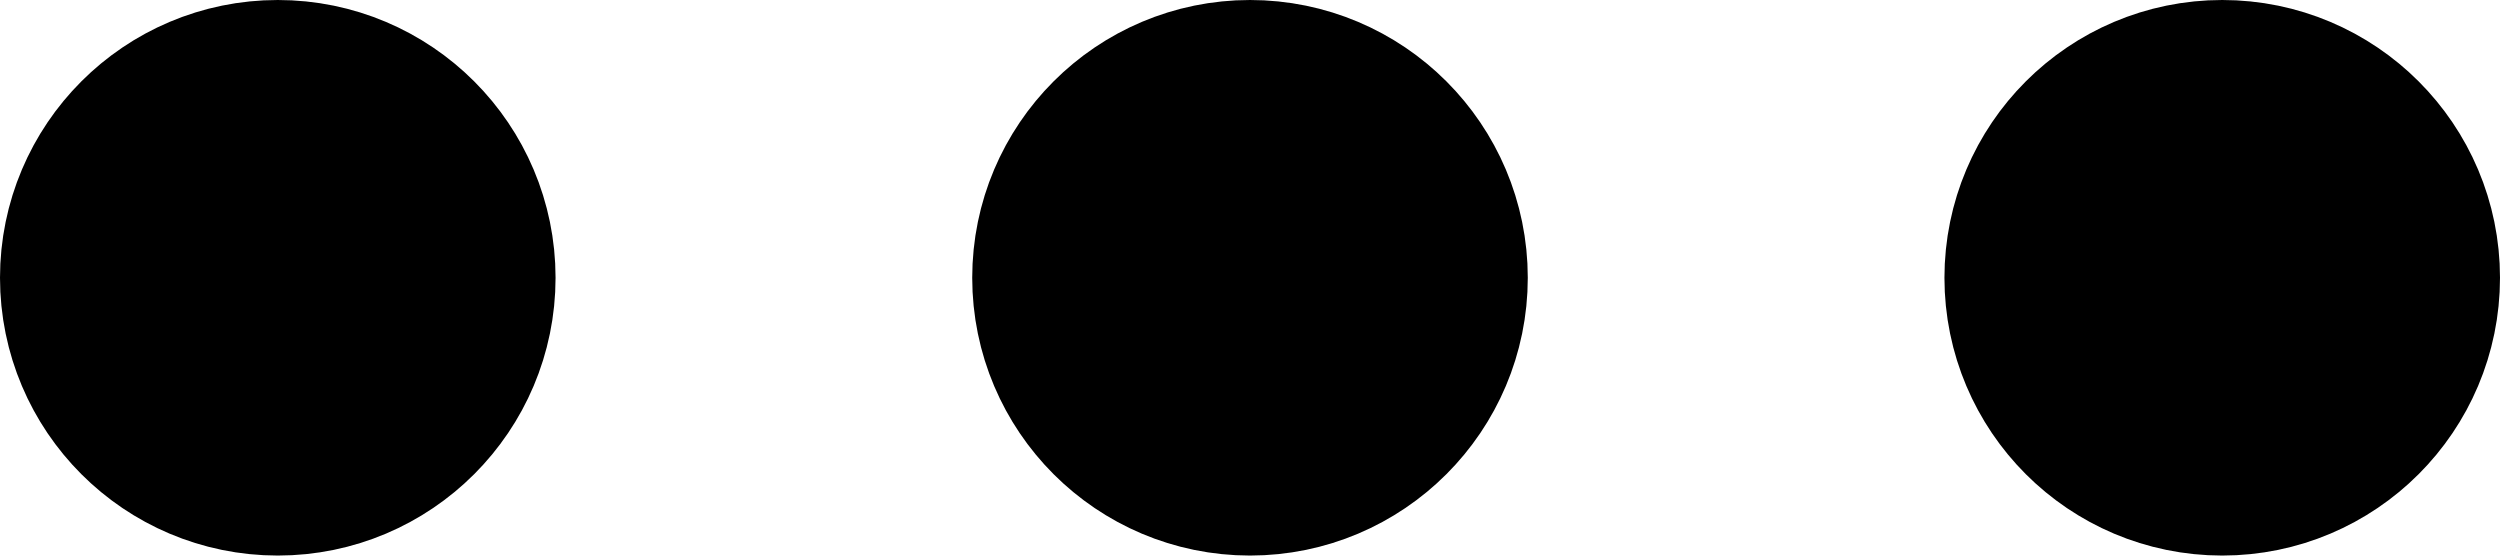
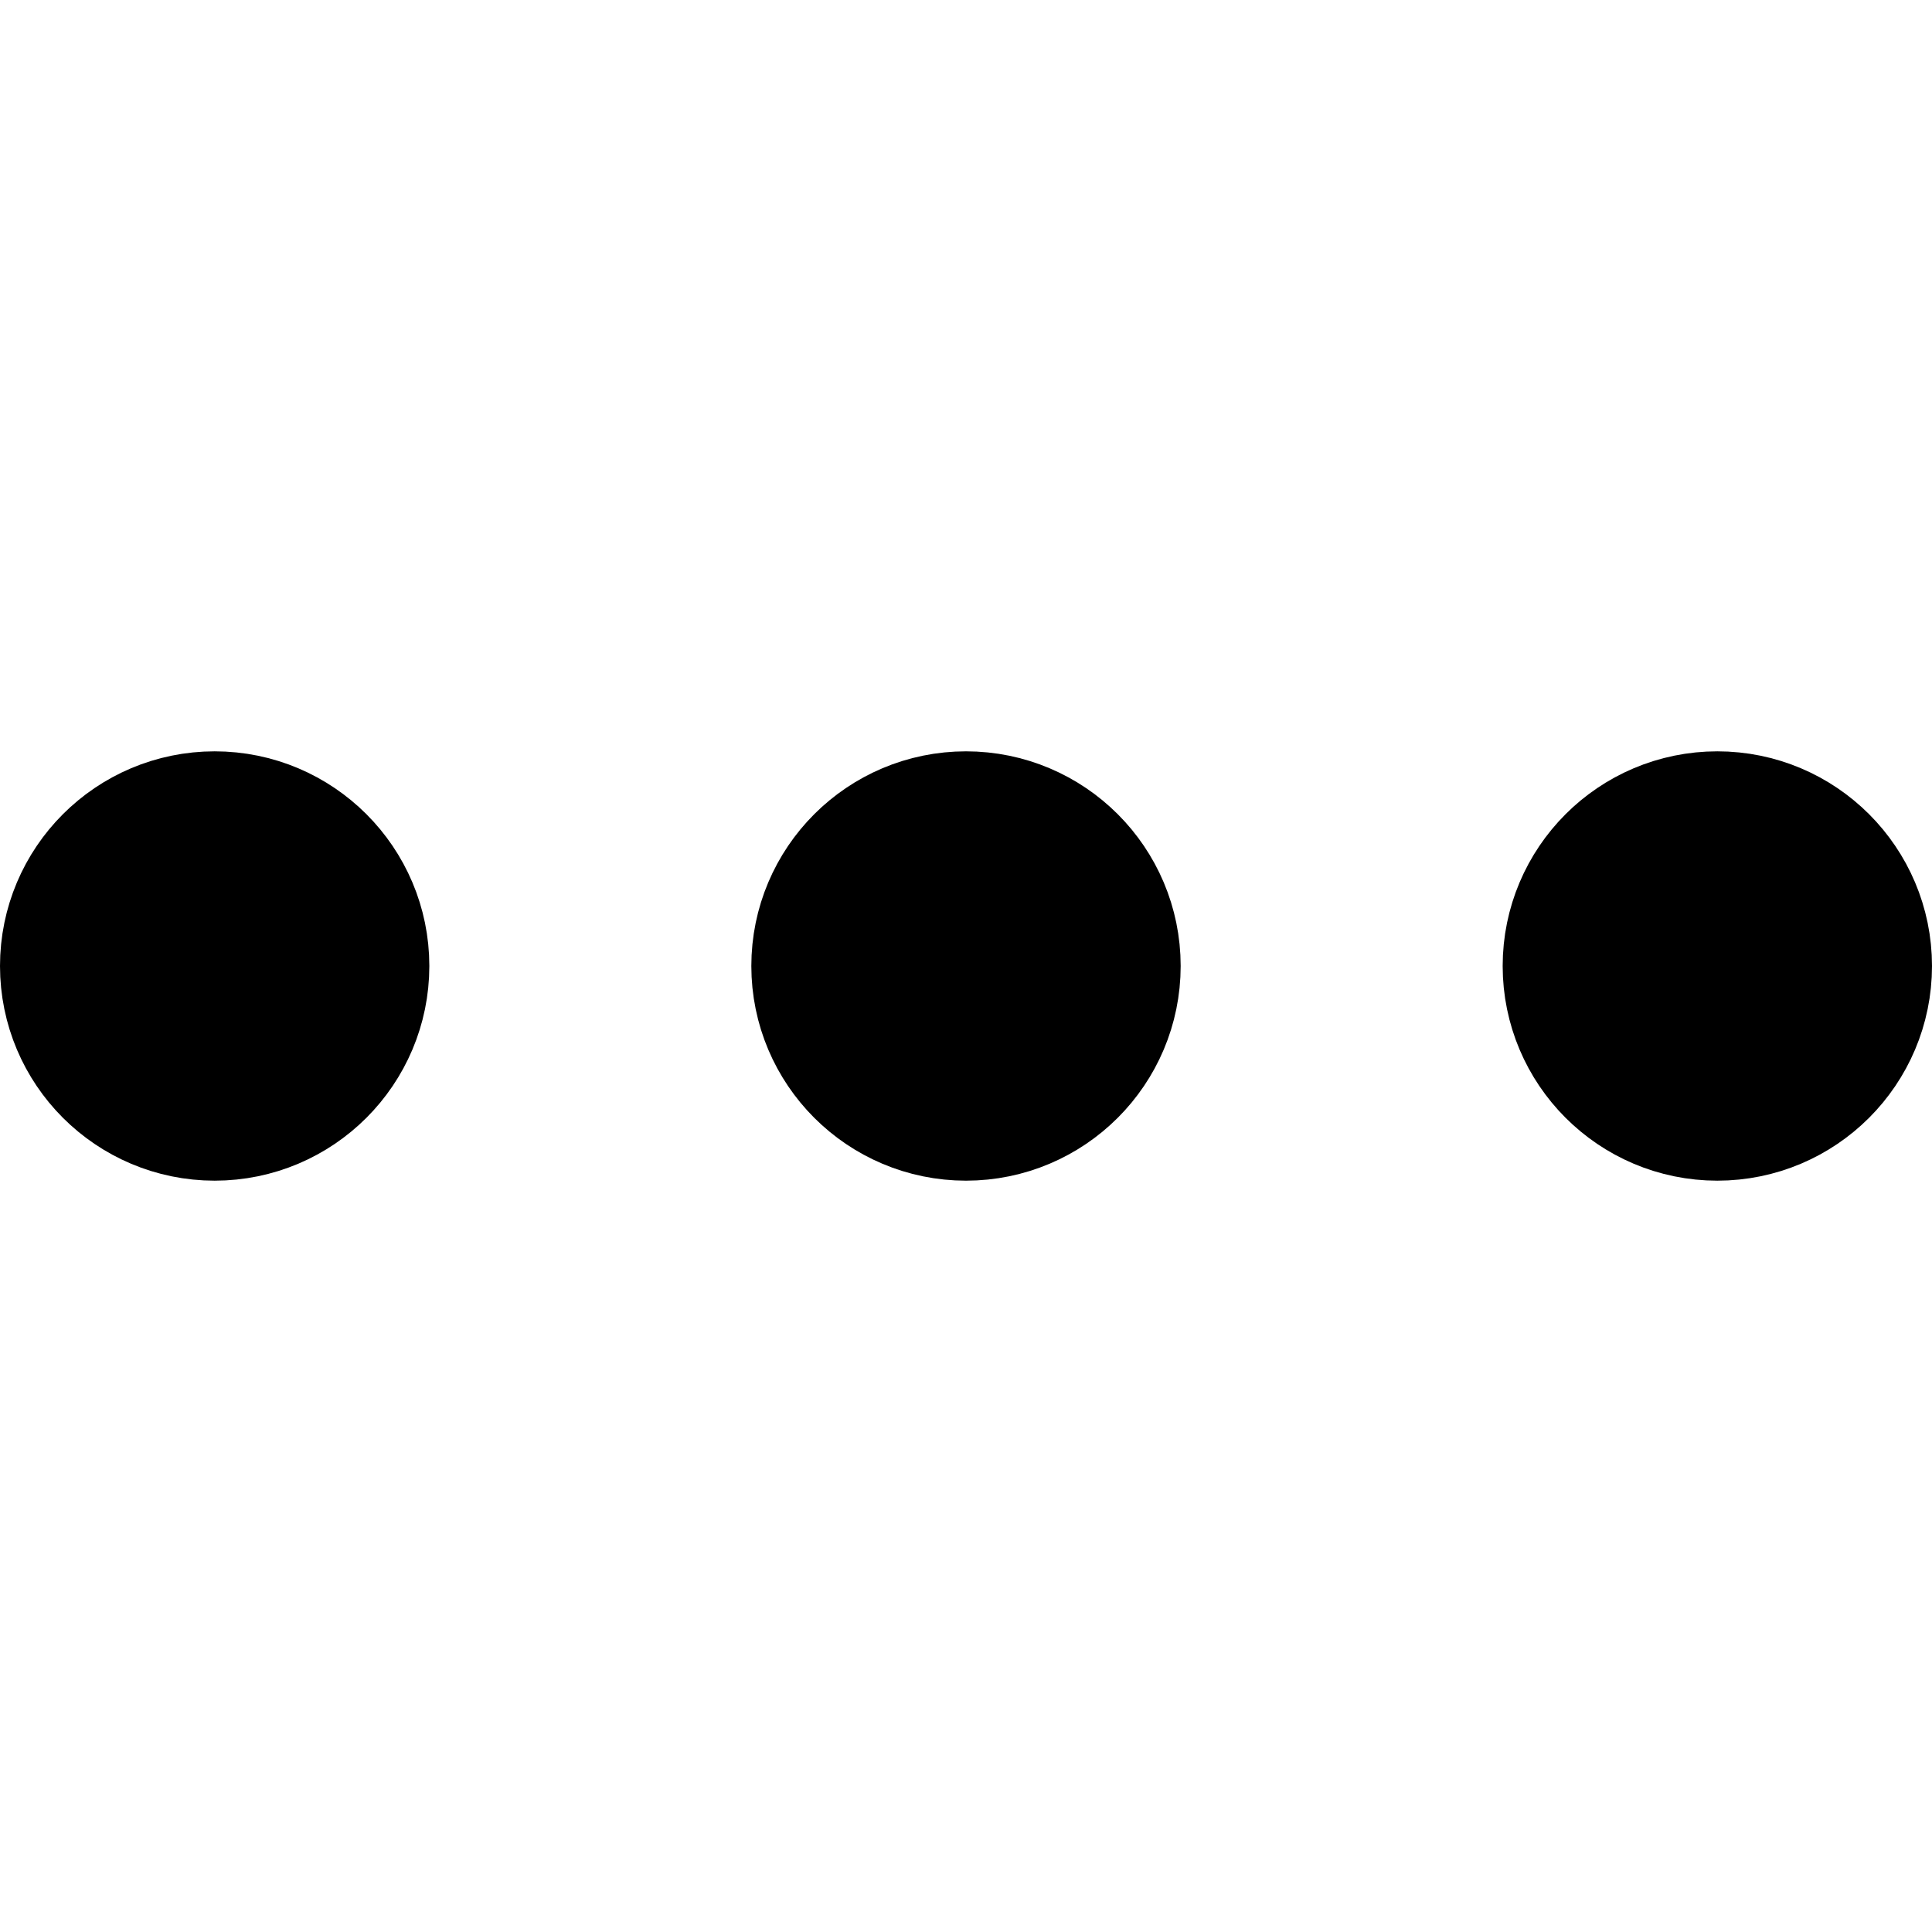
- <svg xmlns="http://www.w3.org/2000/svg" width="18" height="4" viewBox="0 0 18 4" fill="none">
+ <svg xmlns="http://www.w3.org/2000/svg" width="16px" height="16px" viewBox="0 0 18 4" fill="none">
  <path d="M9 3C9.552 3 10 2.552 10 2C10 1.448 9.552 1 9 1C8.448 1 8 1.448 8 2C8 2.552 8.448 3 9 3Z" stroke="currentColor" stroke-width="2" stroke-linecap="round" stroke-linejoin="round" />
  <path d="M16 3C16.552 3 17 2.552 17 2C17 1.448 16.552 1 16 1C15.448 1 15 1.448 15 2C15 2.552 15.448 3 16 3Z" stroke="currentColor" stroke-width="2" stroke-linecap="round" stroke-linejoin="round" />
  <path d="M2 3C2.552 3 3 2.552 3 2C3 1.448 2.552 1 2 1C1.448 1 1 1.448 1 2C1 2.552 1.448 3 2 3Z" stroke="currentColor" stroke-width="2" stroke-linecap="round" stroke-linejoin="round" />
</svg>
